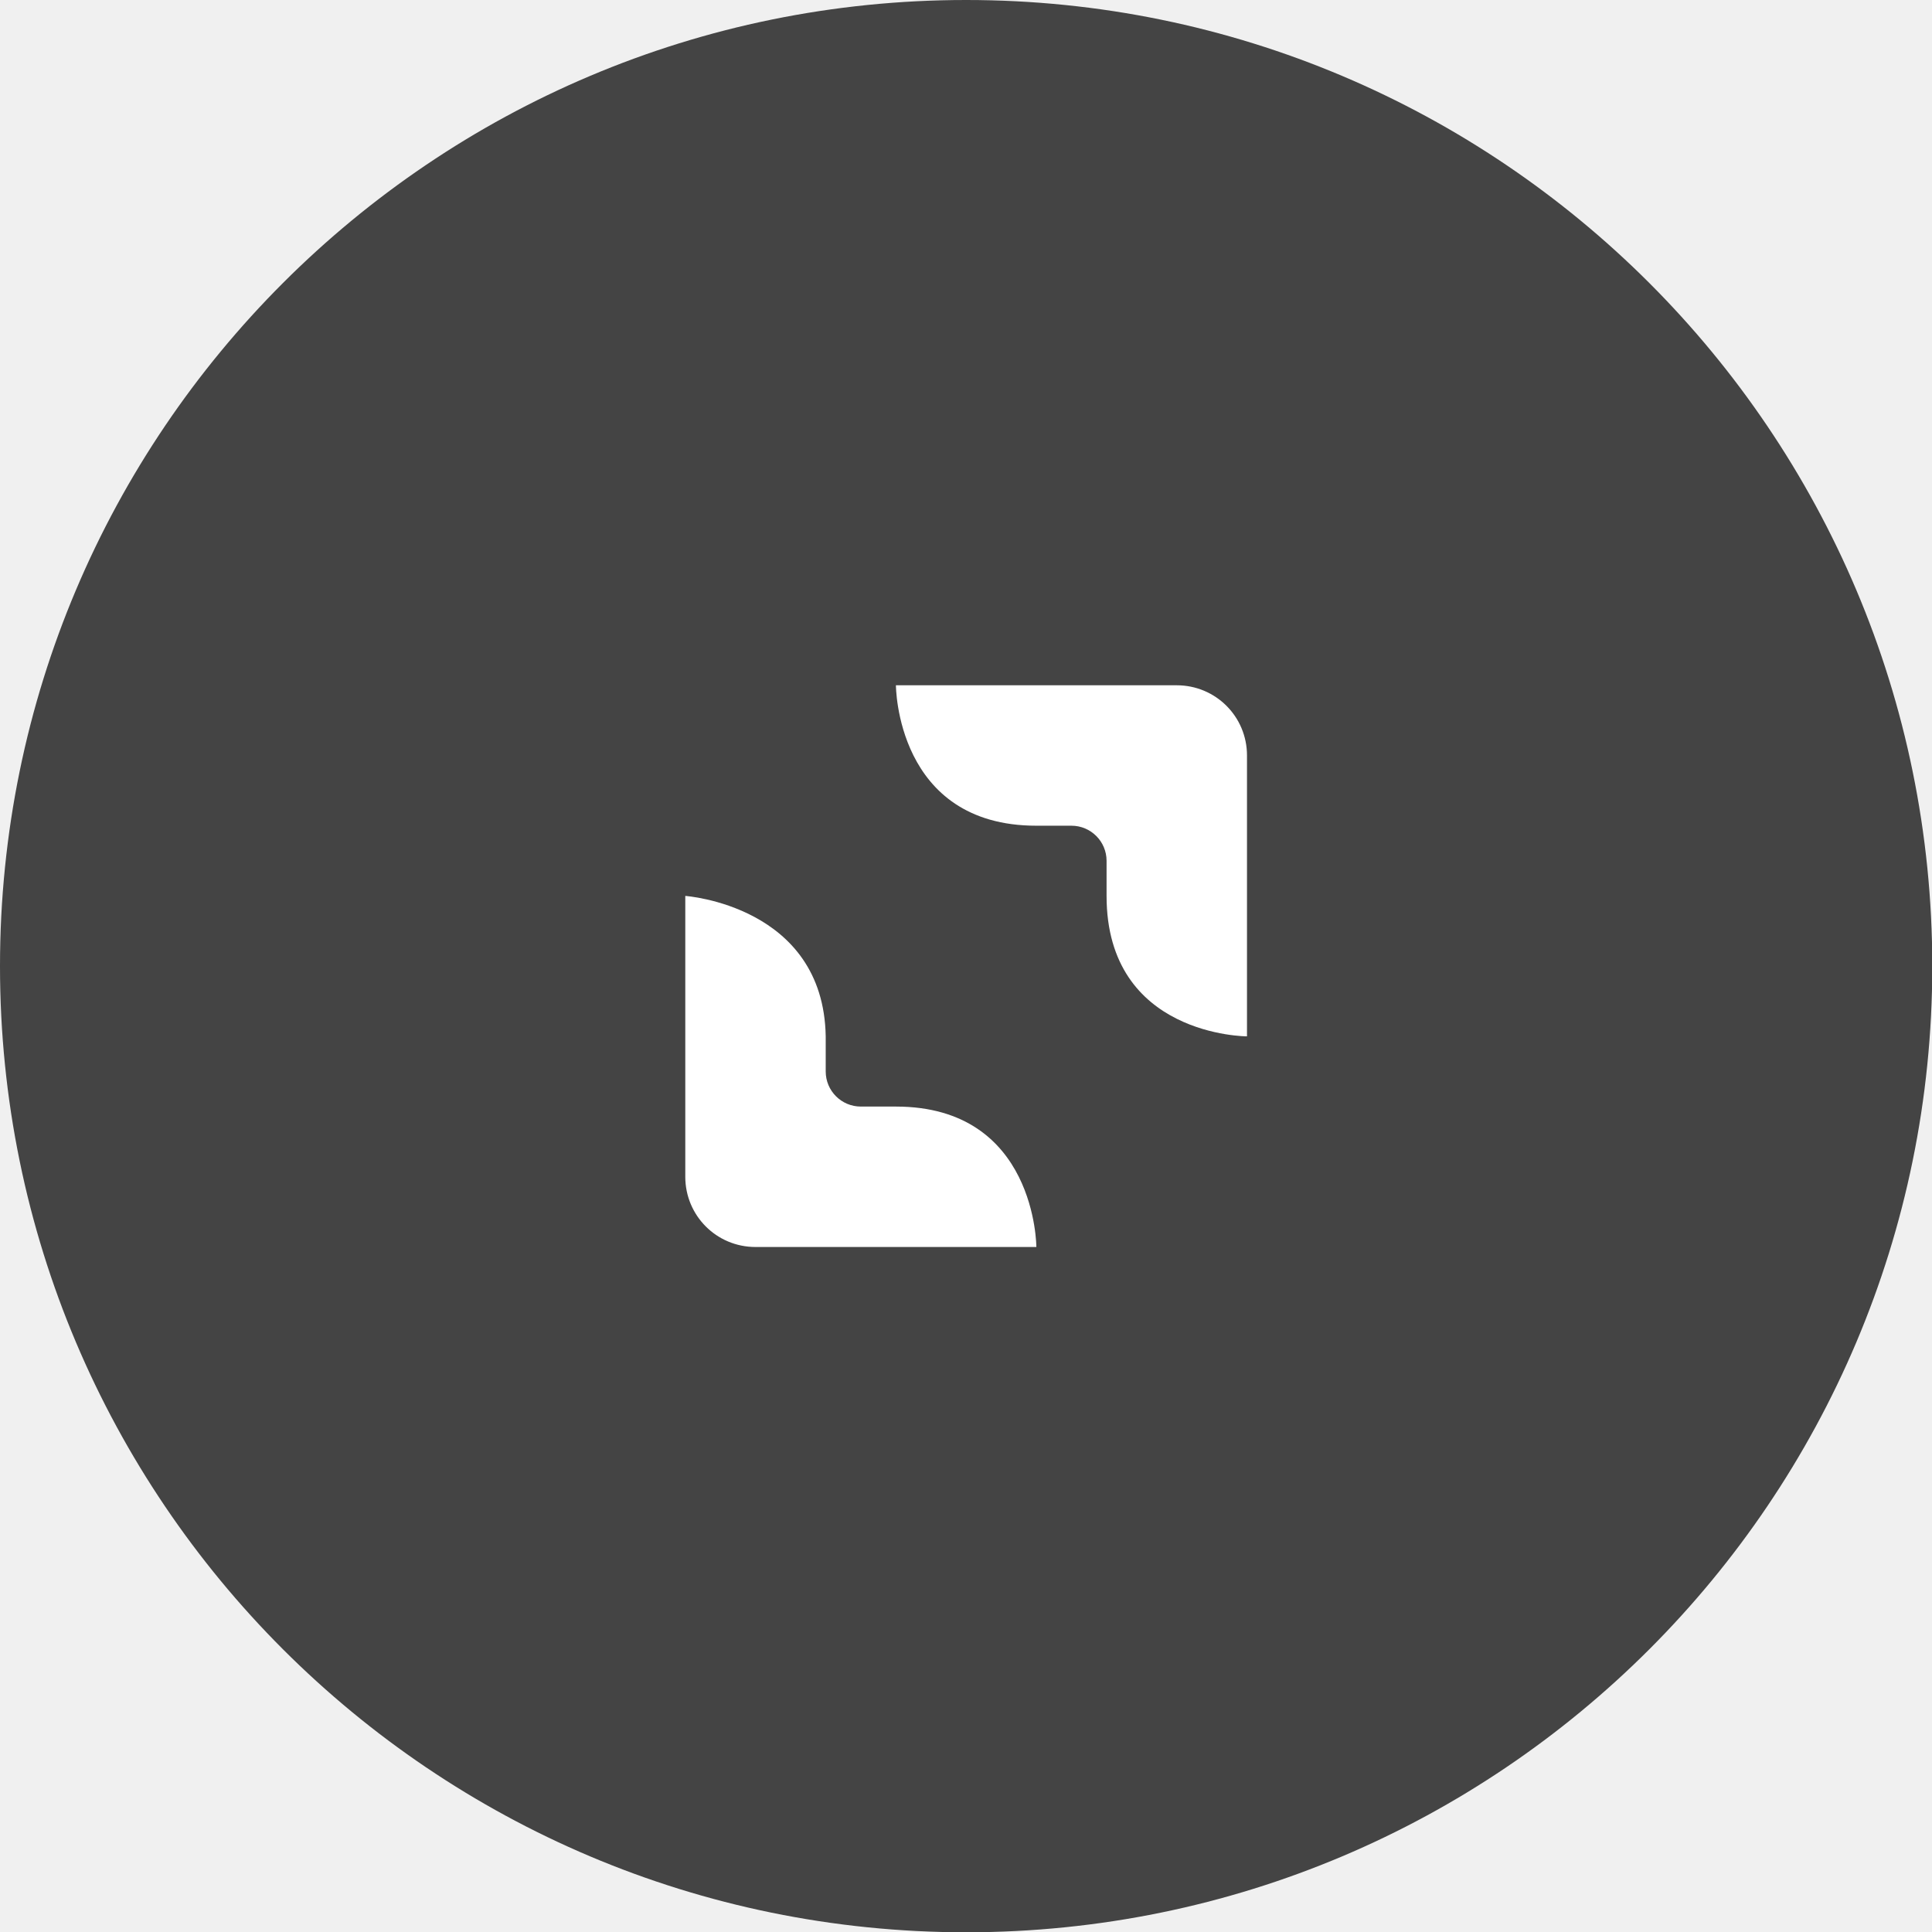
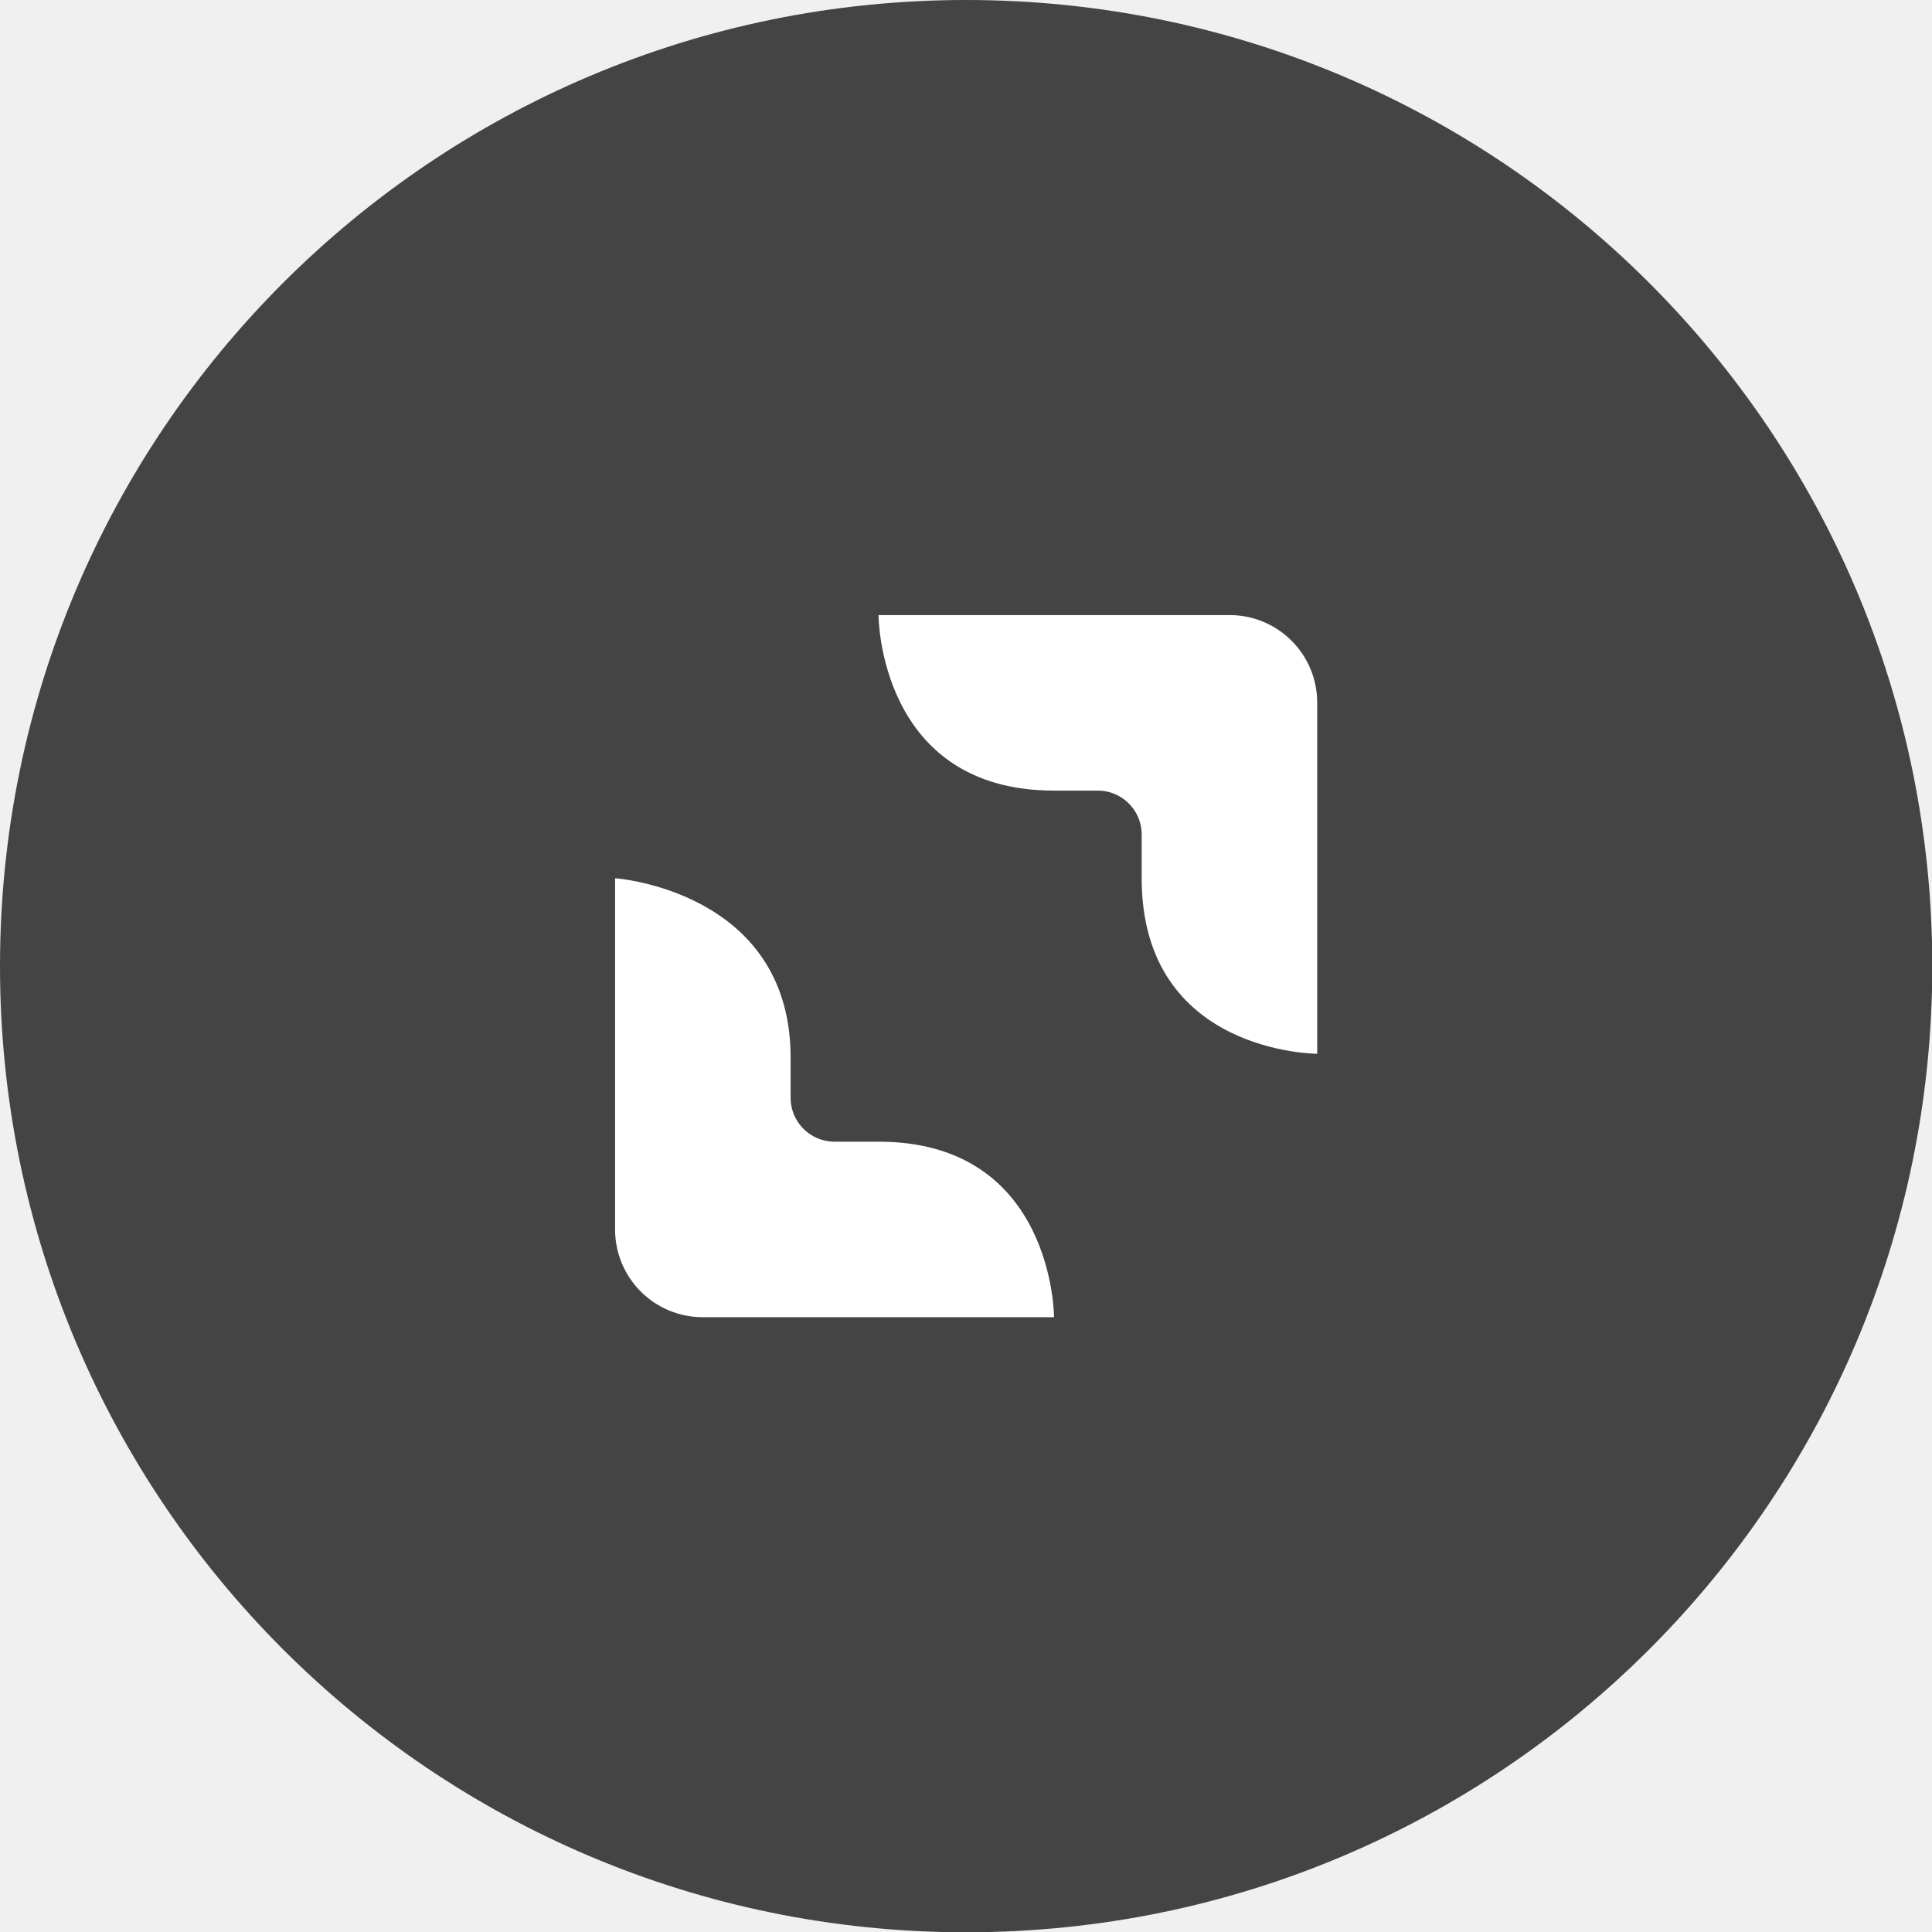
<svg xmlns="http://www.w3.org/2000/svg" width="26" height="26" viewBox="0 0 6.879 6.879" version="1.1" id="svg1">
  <defs id="defs1" />
  <g id="layer1">
    <circle style="fill:#444444;fill-opacity:1;stroke:none;stroke-width:0.529;stroke-linecap:square;stroke-dasharray:none;stroke-opacity:1" id="circle2" cx="3.44" cy="3.44" r="3.44" />
-     <path style="fill:#ffffff" d="M 3.19 2.44 C 3.19 2.44 3.19 2.94 3.69 2.94 L 3.815 2.94 C 3.884 2.94 3.94 2.996 3.94 3.065 L 3.94 3.19 C 3.94 3.69 4.44 3.69 4.44 3.69 L 4.44 2.69 C 4.44 2.551 4.328 2.44 4.19 2.44 L 3.19 2.44 Z M 2.44 3.19 L 2.44 4.19 C 2.44 4.328 2.551 4.44 2.69 4.44 L 3.69 4.44 C 3.69 4.44 3.69 3.94 3.19 3.94 L 3.065 3.94 C 2.996 3.94 2.94 3.884 2.94 3.815 L 2.94 3.69 C 2.932 3.224 2.44 3.19 2.44 3.19 Z" />
+     <path style="fill:#ffffff" d="M 3.128 2.19 C 3.128 2.19 3.128 2.815 3.753 2.815 L 3.909 2.815 C 3.995 2.815 4.065 2.885 4.065 2.971 L 4.065 3.127 C 4.065 3.752 4.69 3.752 4.69 3.752 L 4.69 2.502 C 4.69 2.329 4.55 2.19 4.378 2.19 L 3.128 2.19 Z M 2.19 3.127 L 2.19 4.377 C 2.19 4.55 2.329 4.69 2.503 4.69 L 3.753 4.69 C 3.753 4.69 3.753 4.065 3.128 4.065 L 2.971 4.065 C 2.885 4.065 2.815 3.995 2.815 3.909 L 2.815 3.752 C 2.805 3.17 2.19 3.127 2.19 3.127 Z" />
  </g>
</svg>
